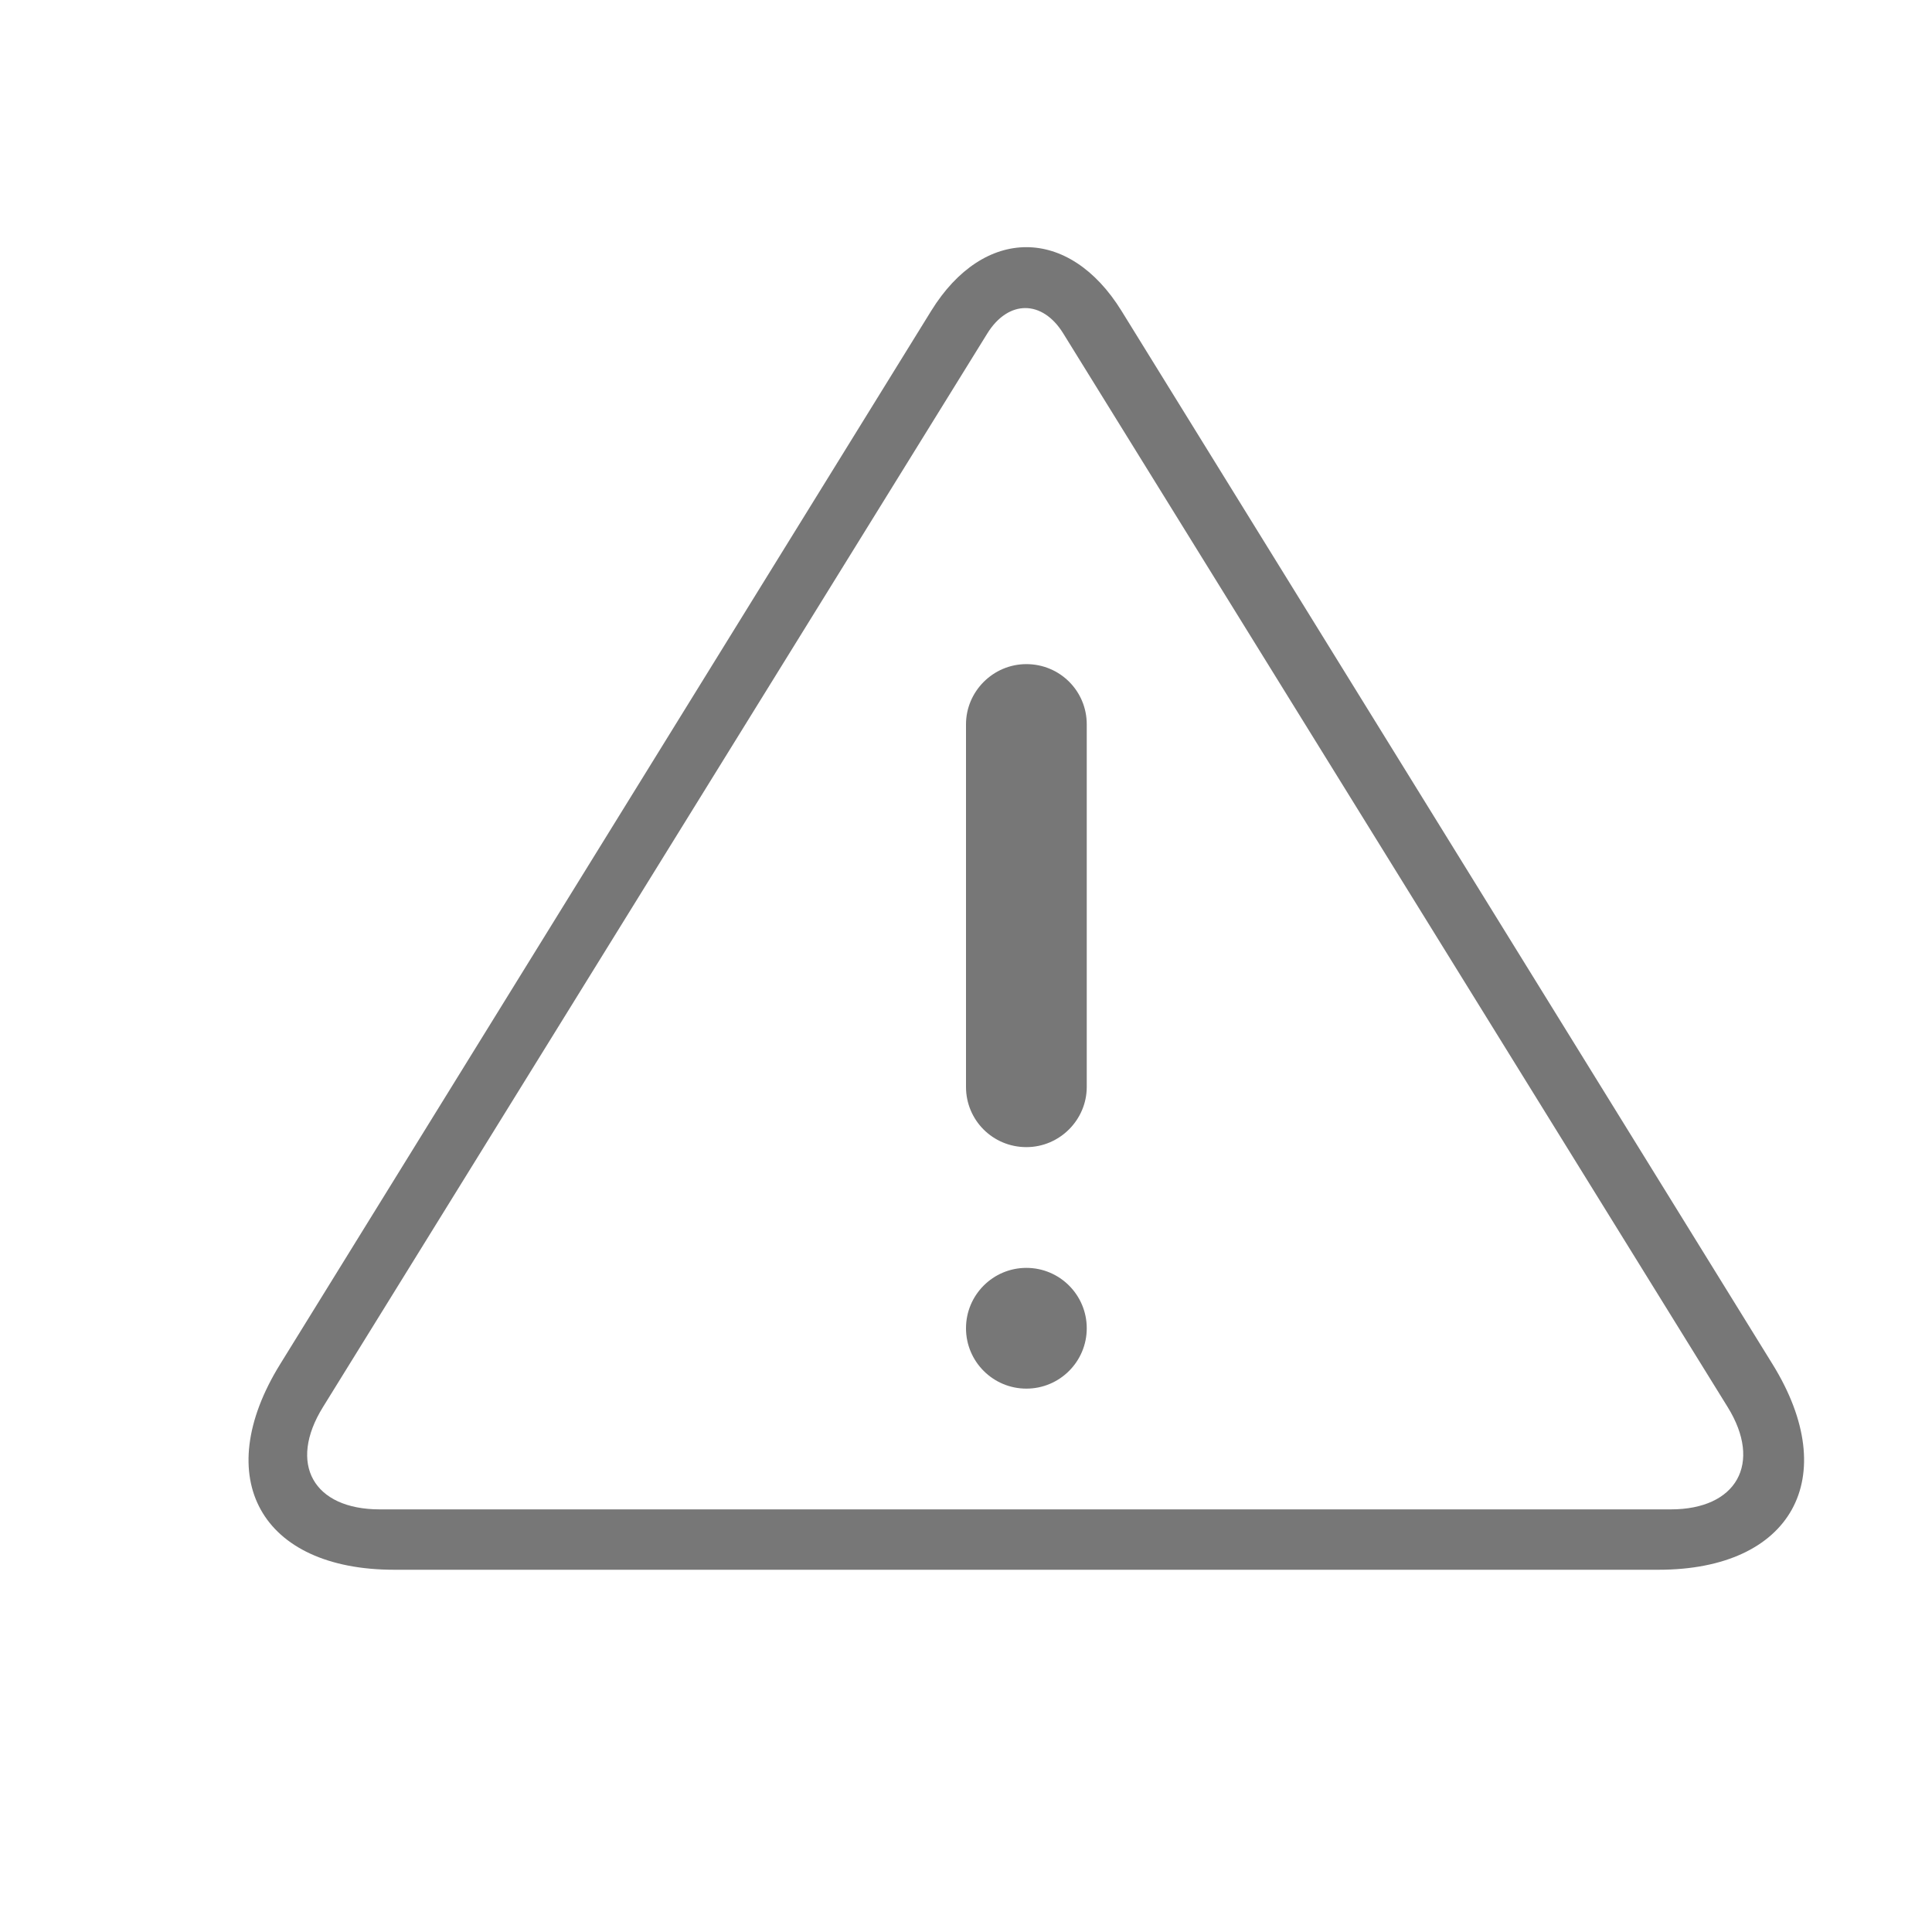
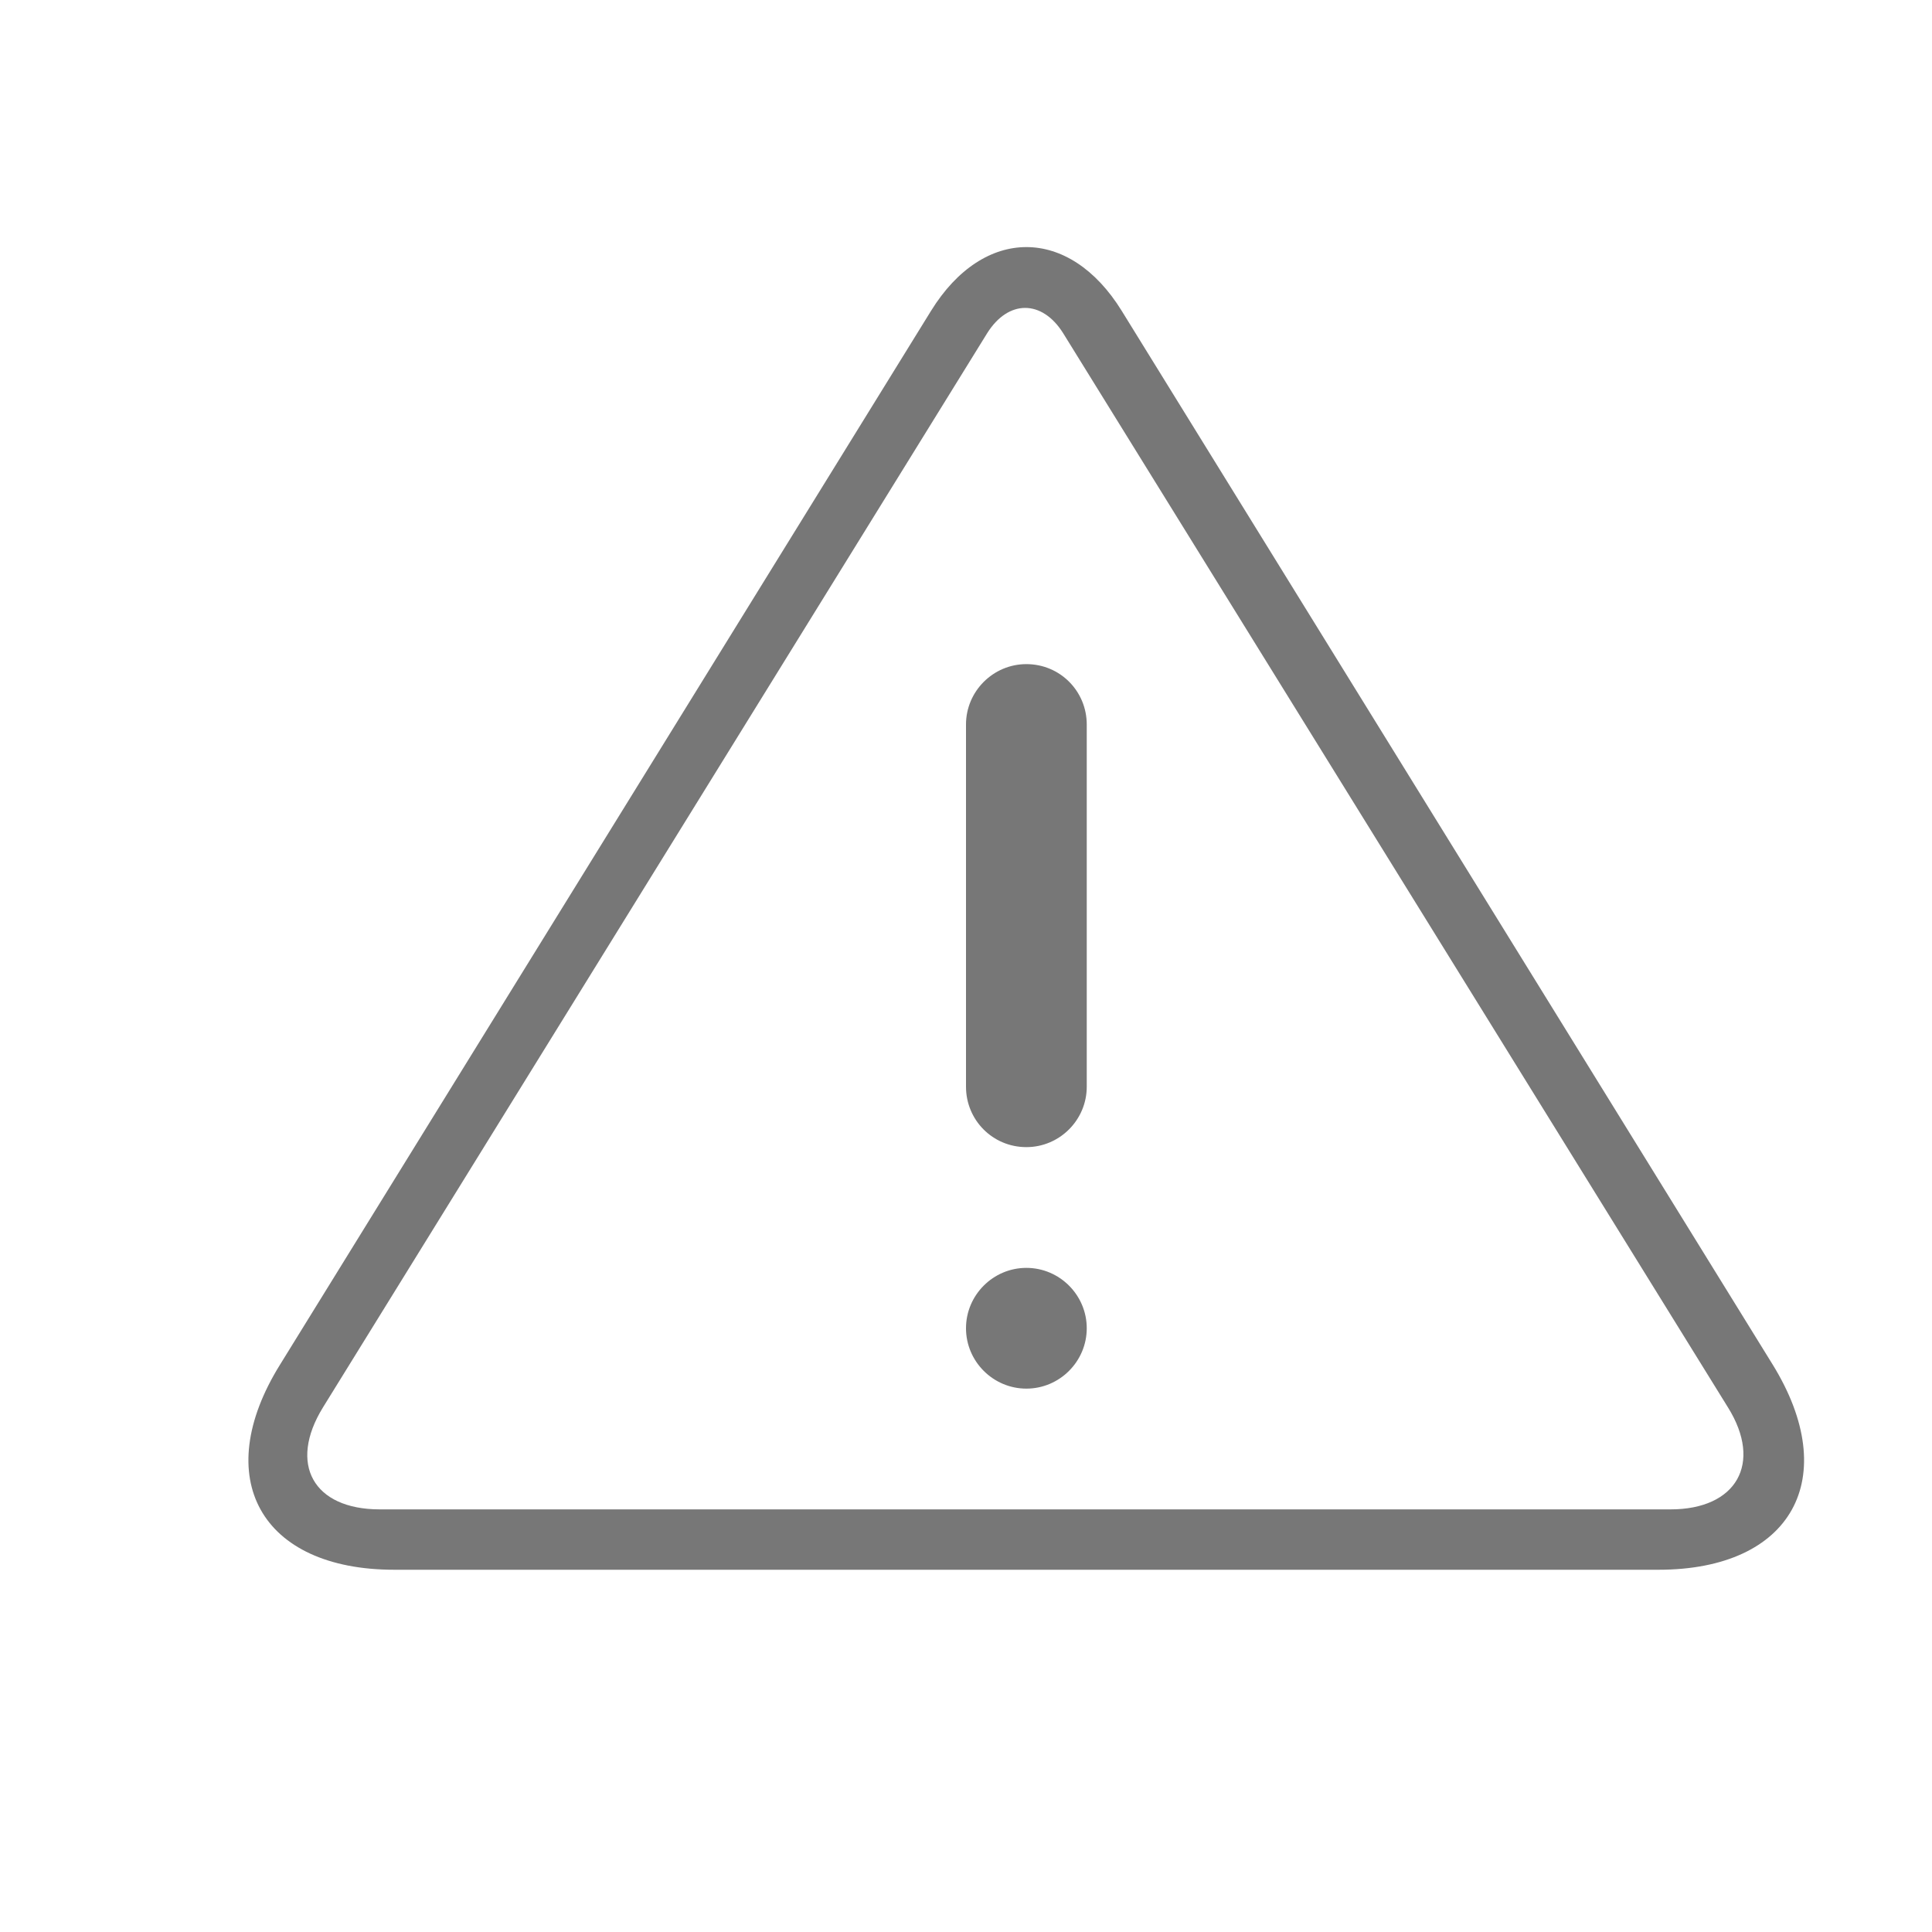
- <svg xmlns="http://www.w3.org/2000/svg" height="32px" version="1.1" viewBox="0 0 32 32" width="32px">
-   <defs />
-   <g fill="none" fill-rule="evenodd" id="Page-1" stroke="none" stroke-width="1">
-     <g fill="#777" id="icon-61-warning">
-       <path d="M15.424,5.148 C16.294,3.741 17.707,3.744 18.575,5.148 L29.36,22.597 C30.522,24.477 29.676,26 27.471,26 L6.528,26 C4.323,26 3.474,24.483 4.639,22.597 L15.424,5.148 L15.424,5.148 Z M16.353,5.523 C16.701,4.962 17.265,4.963 17.611,5.523 L28.616,23.306 C29.195,24.241 28.762,25 27.675,25 L6.29,25 C5.191,25 4.766,24.246 5.349,23.306 L16.353,5.523 L16.353,5.523 Z M17,11 C16.448,11 16,11.453 16,11.997 L16,18.003 C16,18.554 16.444,19 17,19 C17.552,19 18,18.547 18,18.003 L18,11.997 C18,11.446 17.556,11 17,11 L17,11 Z M17,23 C17.552,23 18,22.552 18,22 C18,21.448 17.552,21 17,21 C16.448,21 16,21.448 16,22 C16,22.552 16.448,23 17,23 L17,23 Z" id="warning" />
+ <svg xmlns="http://www.w3.org/2000/svg" height="32" version="1.1" viewBox="0 0 32 32" width="32">
+   <g fill="none" fill-rule="evenodd" stroke="none" stroke-width="1">
+     <g fill="#777">
+       <path d="M15.42 5.15C16.29 3.74 17.71 3.74 18.58 5.15L29.36 22.6C30.52 24.48 29.68 26 27.47 26L6.53 26C4.32 26 3.47 24.48 4.64 22.6L15.42 5.15 15.42 5.15ZM16.35 5.52C16.7 4.96 17.26 4.96 17.61 5.52L28.62 23.31C29.2 24.24 28.76 25 27.67 25L6.29 25C5.19 25 4.77 24.25 5.35 23.31L16.35 5.52 16.35 5.52ZM17 11C16.45 11 16 11.45 16 12L16 18C16 18.55 16.44 19 17 19 17.55 19 18 18.55 18 18L18 12C18 11.45 17.56 11 17 11L17 11ZM17 23C17.55 23 18 22.55 18 22 18 21.45 17.55 21 17 21 16.45 21 16 21.45 16 22 16 22.55 16.45 23 17 23L17 23Z" />
    </g>
  </g>
</svg>
